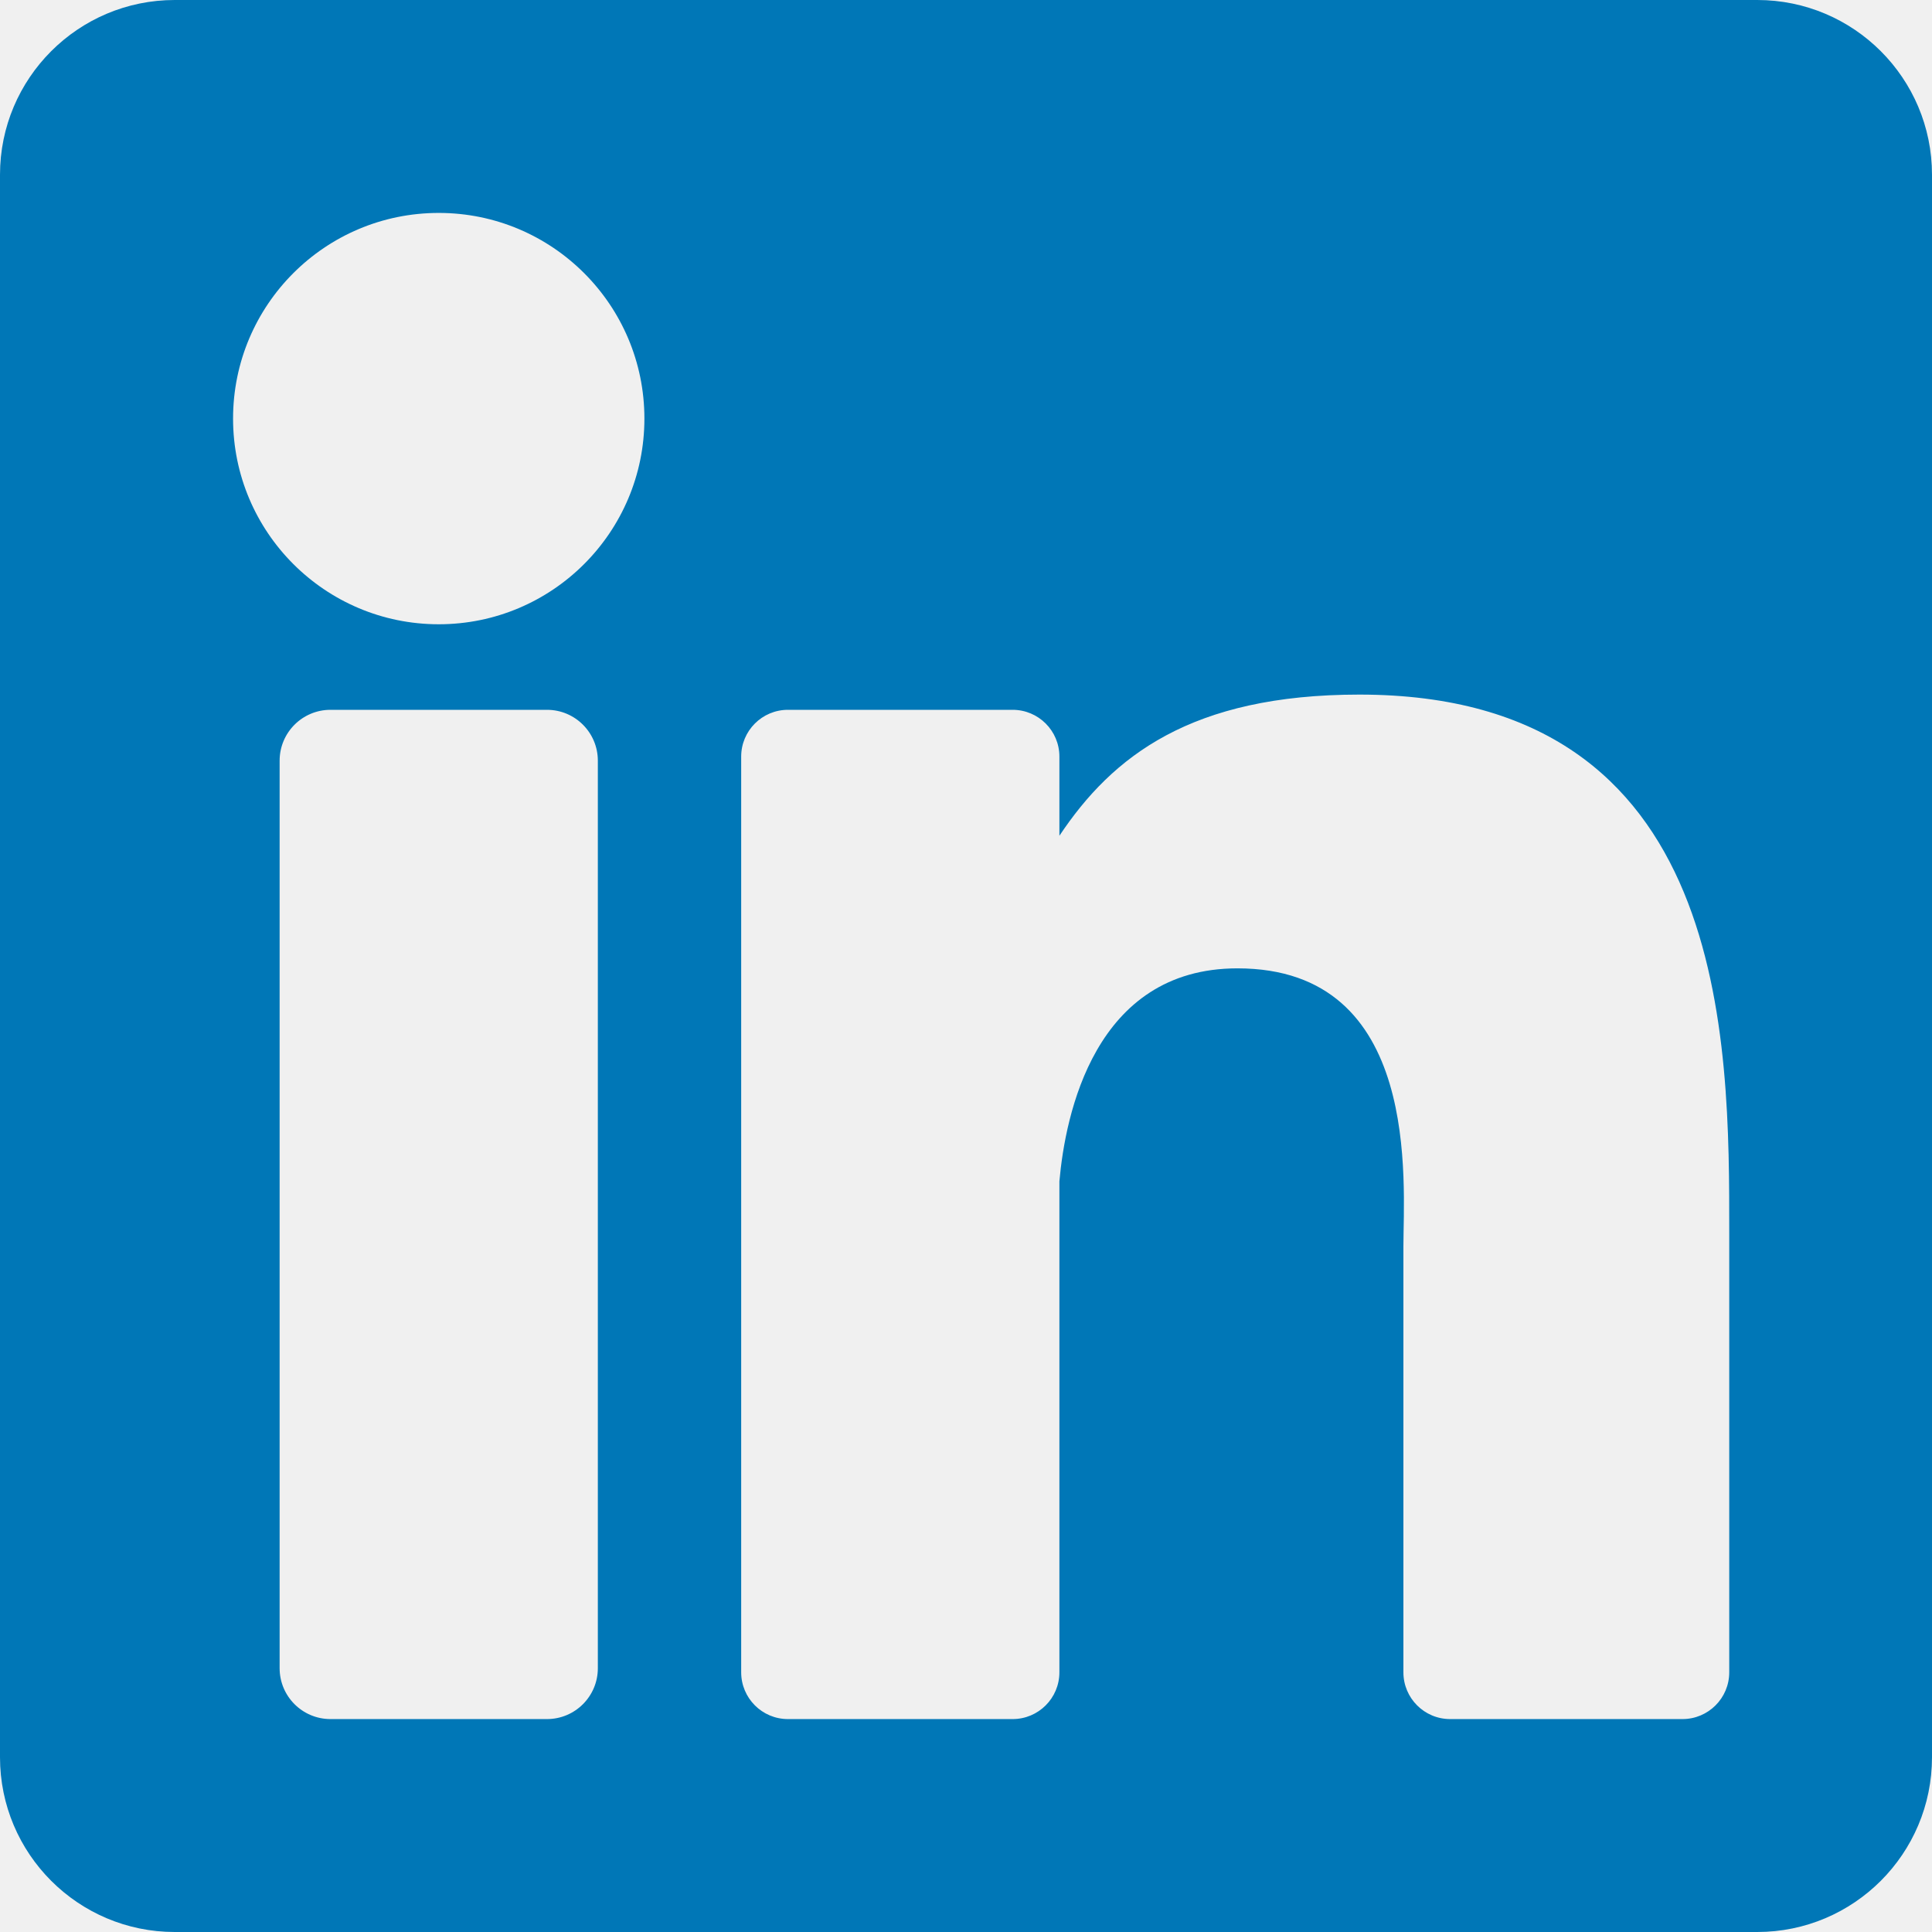
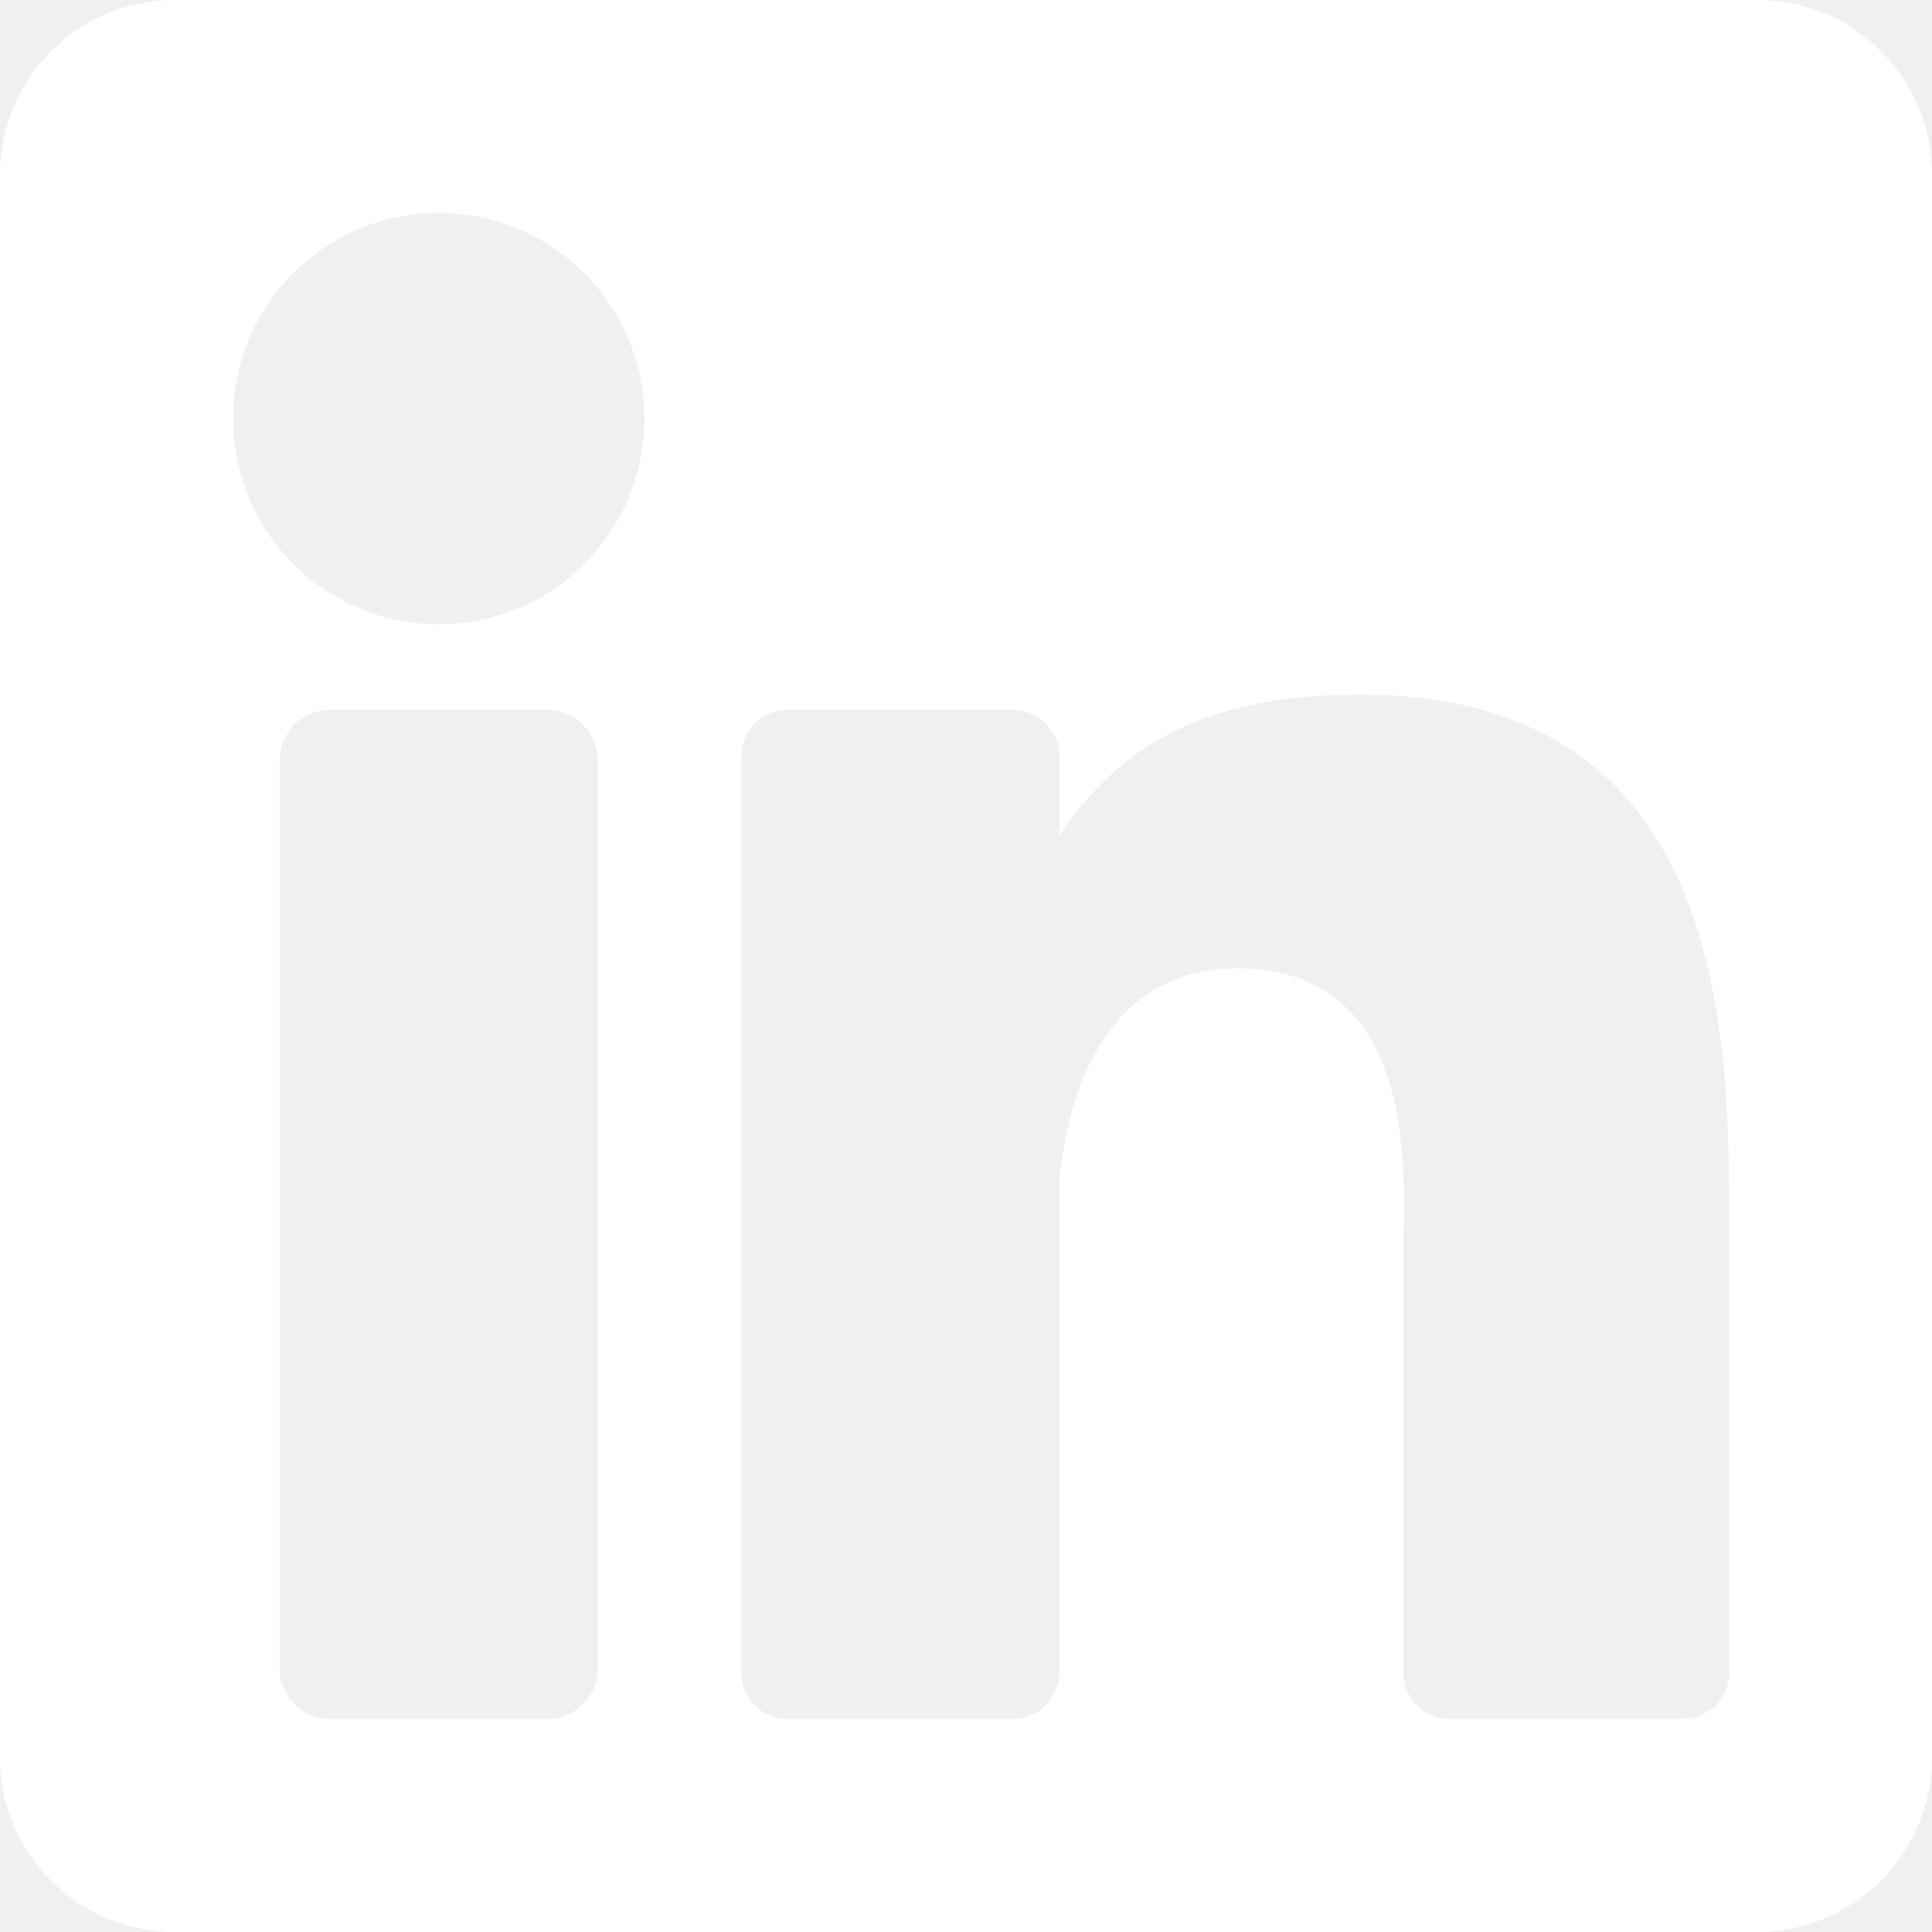
- <svg xmlns="http://www.w3.org/2000/svg" height="800px" width="800px" version="1.1" id="Layer_1" viewBox="0 0 382 382" xml:space="preserve">
-   <path style="fill:#0077B7;" d="M347.445,0H34.555C15.471,0,0,15.471,0,34.555v312.889C0,366.529,15.471,382,34.555,382h312.889  C366.529,382,382,366.529,382,347.444V34.555C382,15.471,366.529,0,347.445,0z M118.207,329.844c0,5.554-4.502,10.056-10.056,10.056  H65.345c-5.554,0-10.056-4.502-10.056-10.056V150.403c0-5.554,4.502-10.056,10.056-10.056h42.806  c5.554,0,10.056,4.502,10.056,10.056V329.844z M86.748,123.432c-22.459,0-40.666-18.207-40.666-40.666S64.289,42.1,86.748,42.1  s40.666,18.207,40.666,40.666S109.208,123.432,86.748,123.432z M341.91,330.654c0,5.106-4.14,9.246-9.246,9.246H286.73  c-5.106,0-9.246-4.14-9.246-9.246v-84.168c0-12.556,3.683-55.021-32.813-55.021c-28.309,0-34.051,29.066-35.204,42.11v97.079  c0,5.106-4.139,9.246-9.246,9.246h-44.426c-5.106,0-9.246-4.14-9.246-9.246V149.593c0-5.106,4.14-9.246,9.246-9.246h44.426  c5.106,0,9.246,4.14,9.246,9.246v15.655c10.497-15.753,26.097-27.912,59.312-27.912c73.552,0,73.131,68.716,73.131,106.472  L341.91,330.654L341.91,330.654z" />
+ <svg xmlns="http://www.w3.org/2000/svg" height="800px" width="800px" version="1.1" id="Layer_1" viewBox="0 0 382 382" xml:space="preserve" fill="#ffffff">
+   <g id="SVGRepo_bgCarrier" stroke-width="0" />
+   <g id="SVGRepo_tracerCarrier" stroke-linecap="round" stroke-linejoin="round" />
+   <g id="SVGRepo_iconCarrier">
+     <path style="fill:#ffffff;" d="M347.445,0H34.555C15.471,0,0,15.471,0,34.555v312.889C0,366.529,15.471,382,34.555,382h312.889 C366.529,382,382,366.529,382,347.444V34.555C382,15.471,366.529,0,347.445,0z M118.207,329.844c0,5.554-4.502,10.056-10.056,10.056 H65.345c-5.554,0-10.056-4.502-10.056-10.056V150.403c0-5.554,4.502-10.056,10.056-10.056h42.806 c5.554,0,10.056,4.502,10.056,10.056V329.844z M86.748,123.432c-22.459,0-40.666-18.207-40.666-40.666S64.289,42.1,86.748,42.1 s40.666,18.207,40.666,40.666S109.208,123.432,86.748,123.432z M341.91,330.654c0,5.106-4.14,9.246-9.246,9.246H286.73 c-5.106,0-9.246-4.14-9.246-9.246v-84.168c0-12.556,3.683-55.021-32.813-55.021c-28.309,0-34.051,29.066-35.204,42.11v97.079 c0,5.106-4.139,9.246-9.246,9.246h-44.426c-5.106,0-9.246-4.14-9.246-9.246V149.593c0-5.106,4.14-9.246,9.246-9.246h44.426 c5.106,0,9.246,4.14,9.246,9.246v15.655c10.497-15.753,26.097-27.912,59.312-27.912c73.552,0,73.131,68.716,73.131,106.472 L341.91,330.654L341.91,330.654z" />
+   </g>
</svg>
